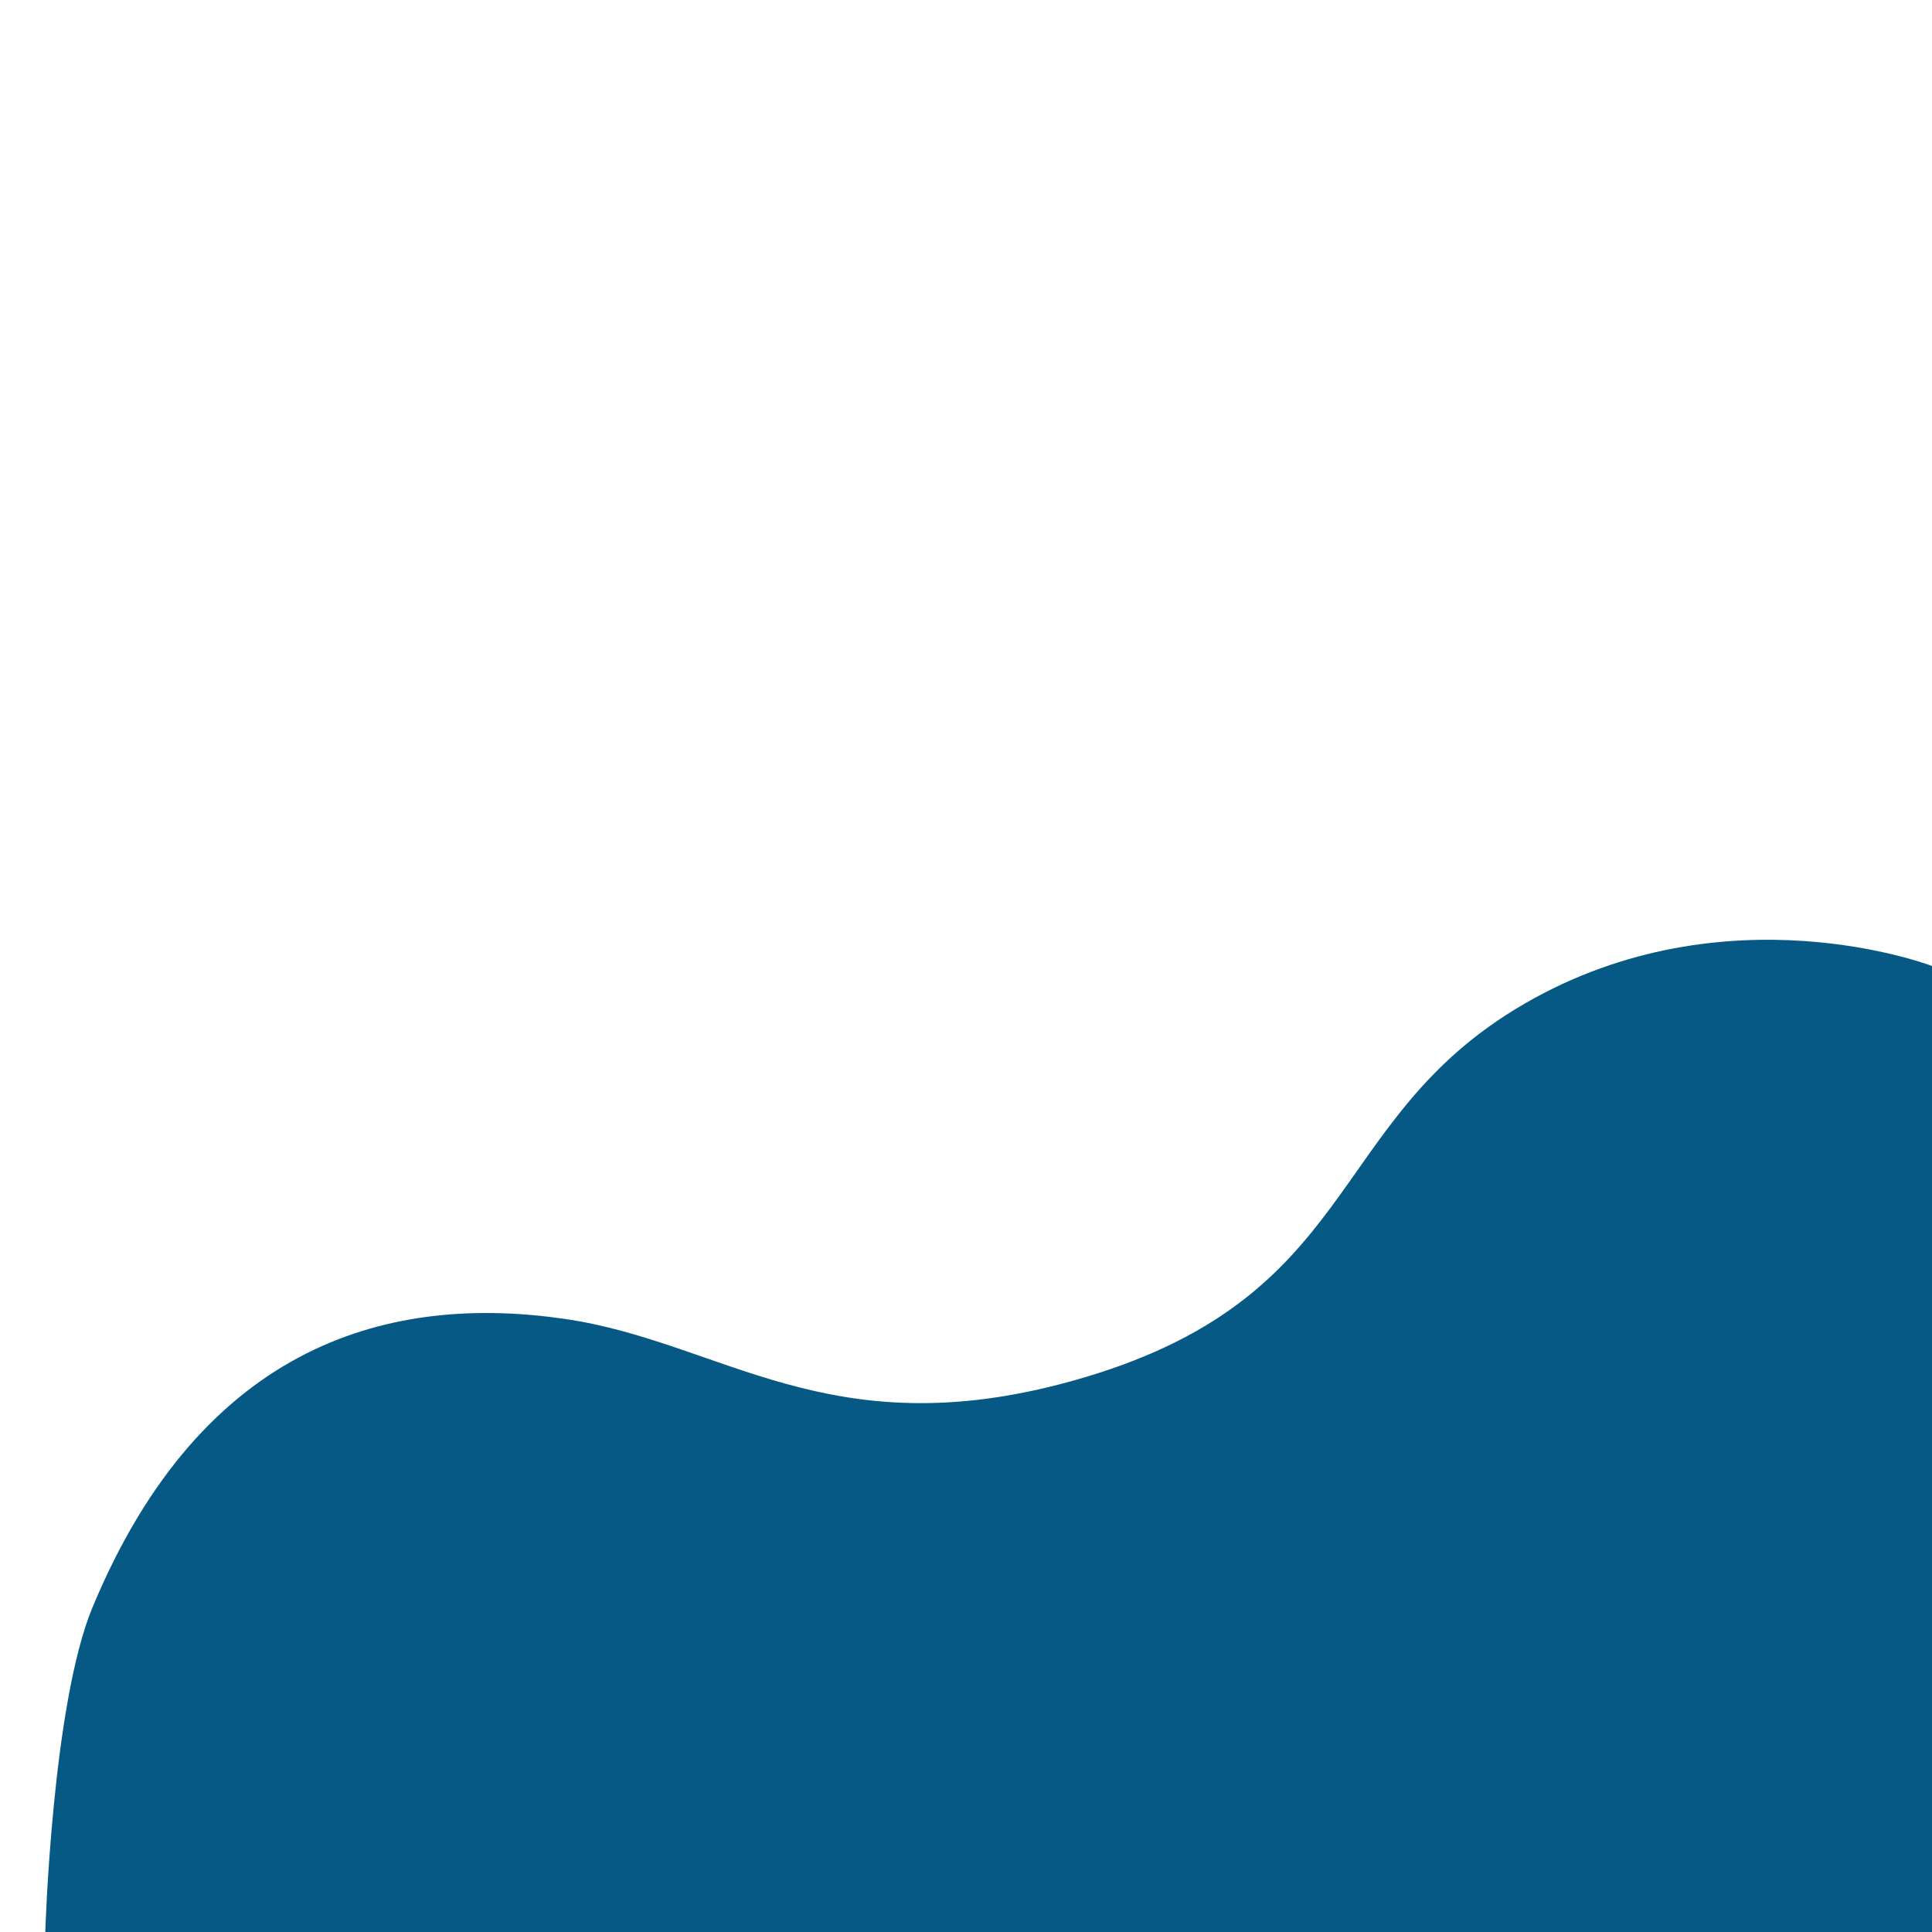
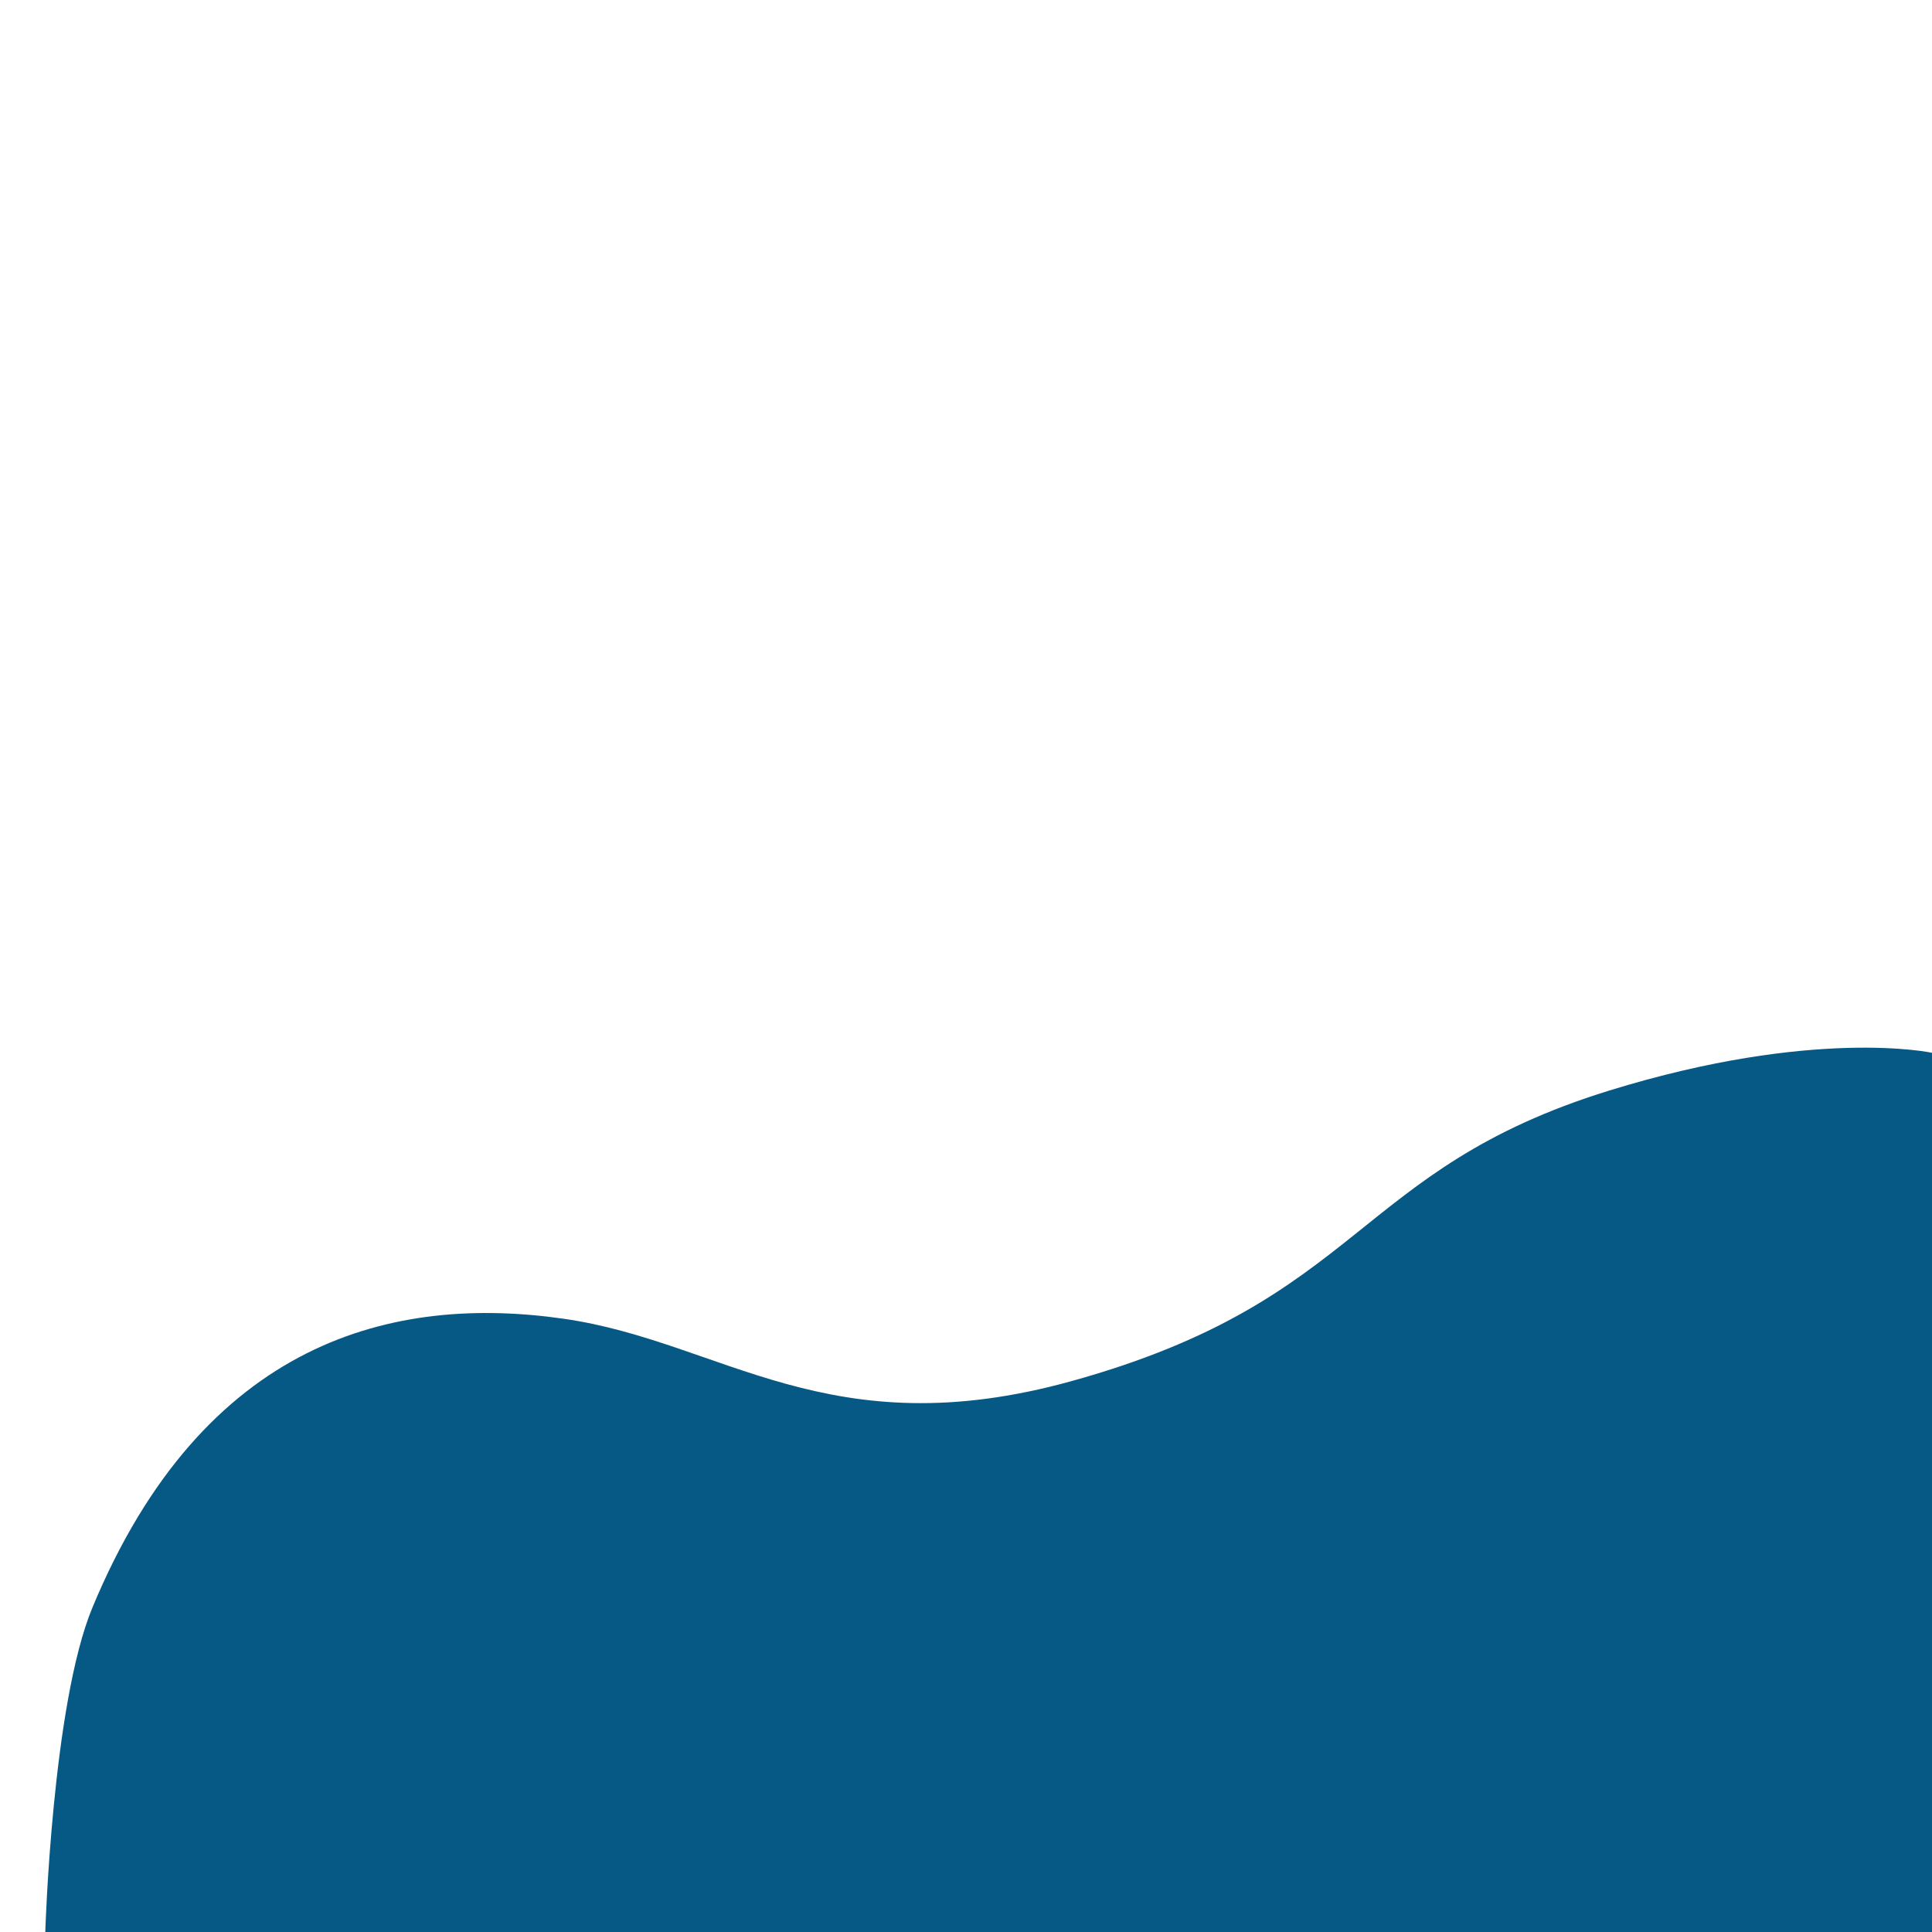
<svg xmlns="http://www.w3.org/2000/svg" id="Layer_1" data-name="Layer 1" viewBox="0 0 1024 1024">
  <defs>
    <style>
      .cls-1 {
        fill: #075985;
      }
    </style>
  </defs>
-   <path class="cls-1" d="m1024,512s-109-42-216,20c-107,62-85,157-240,200-129.03,35.79-185.1-20.88-269-33-90-13-191,11-250,153-21.38,51.45-25,172-25,172h1000v-512Z" />
+   <path class="cls-1" d="m1024,558s-62.31-13.57-171,20c-136,42-130,111-285,154-129.03,35.79-185.1-20.88-269-33-90-13-191,11-250,153-21.38,51.45-25,172-25,172h1000v-466Z" />
</svg>
